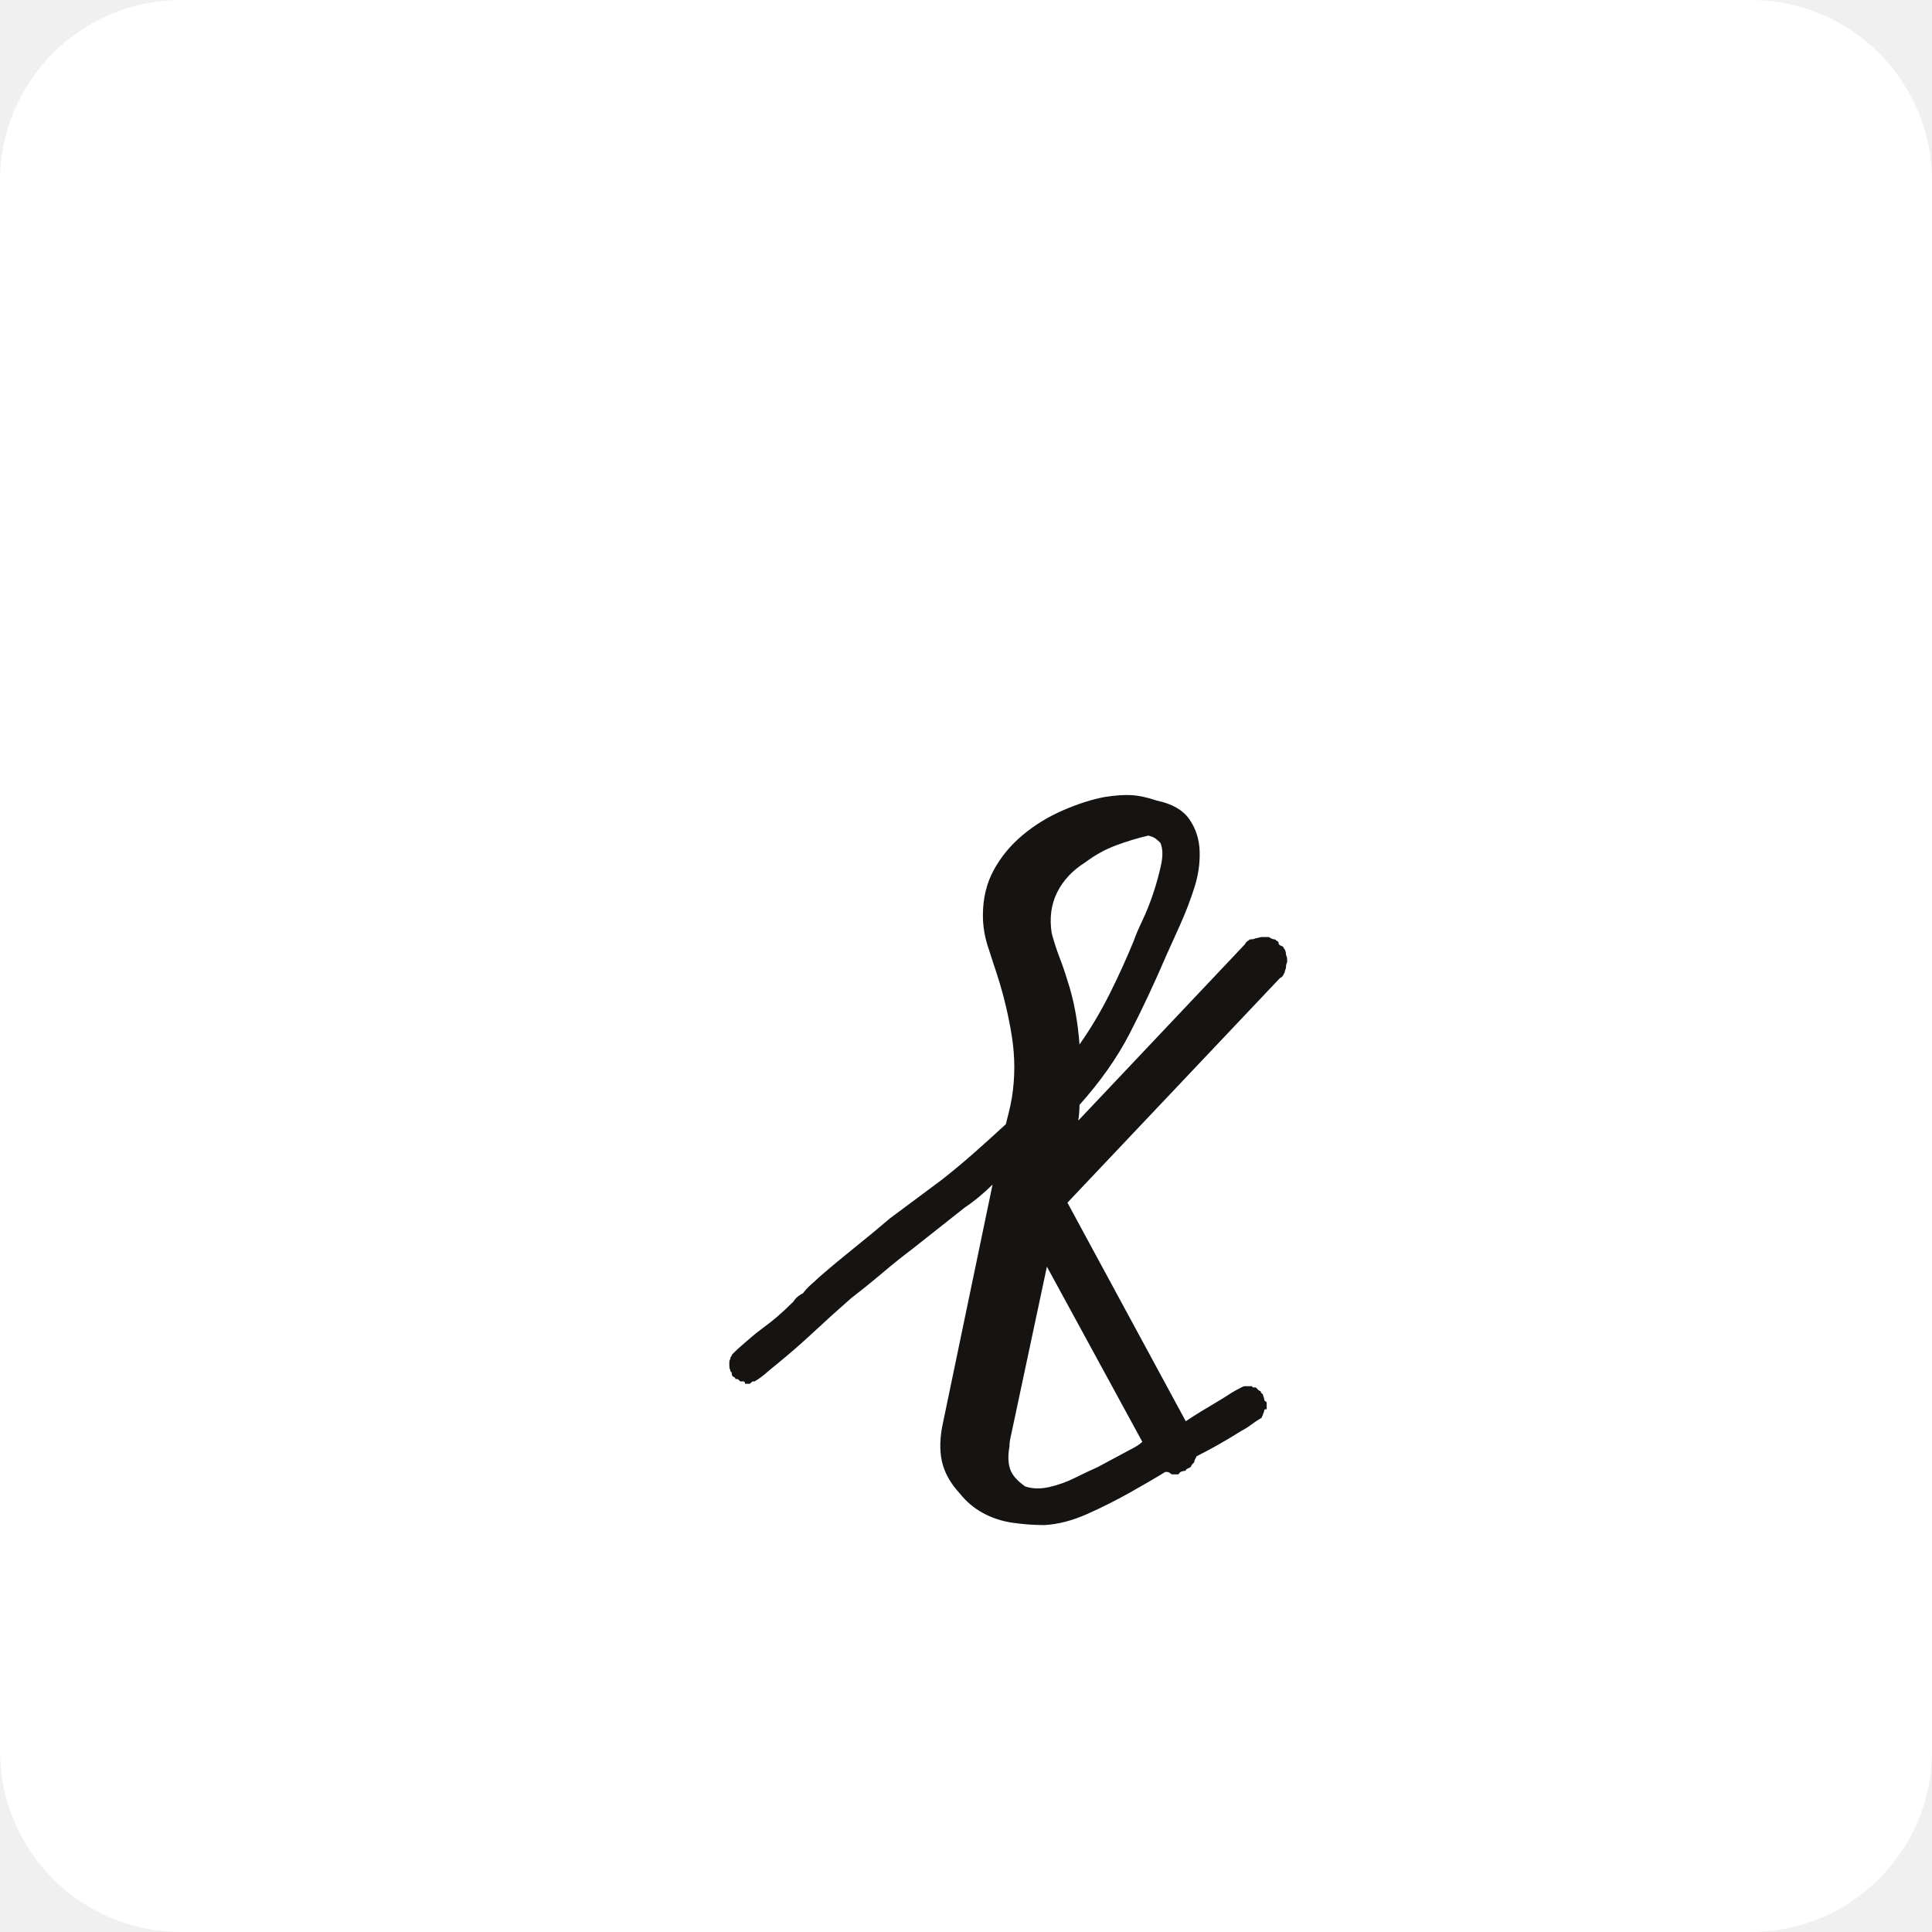
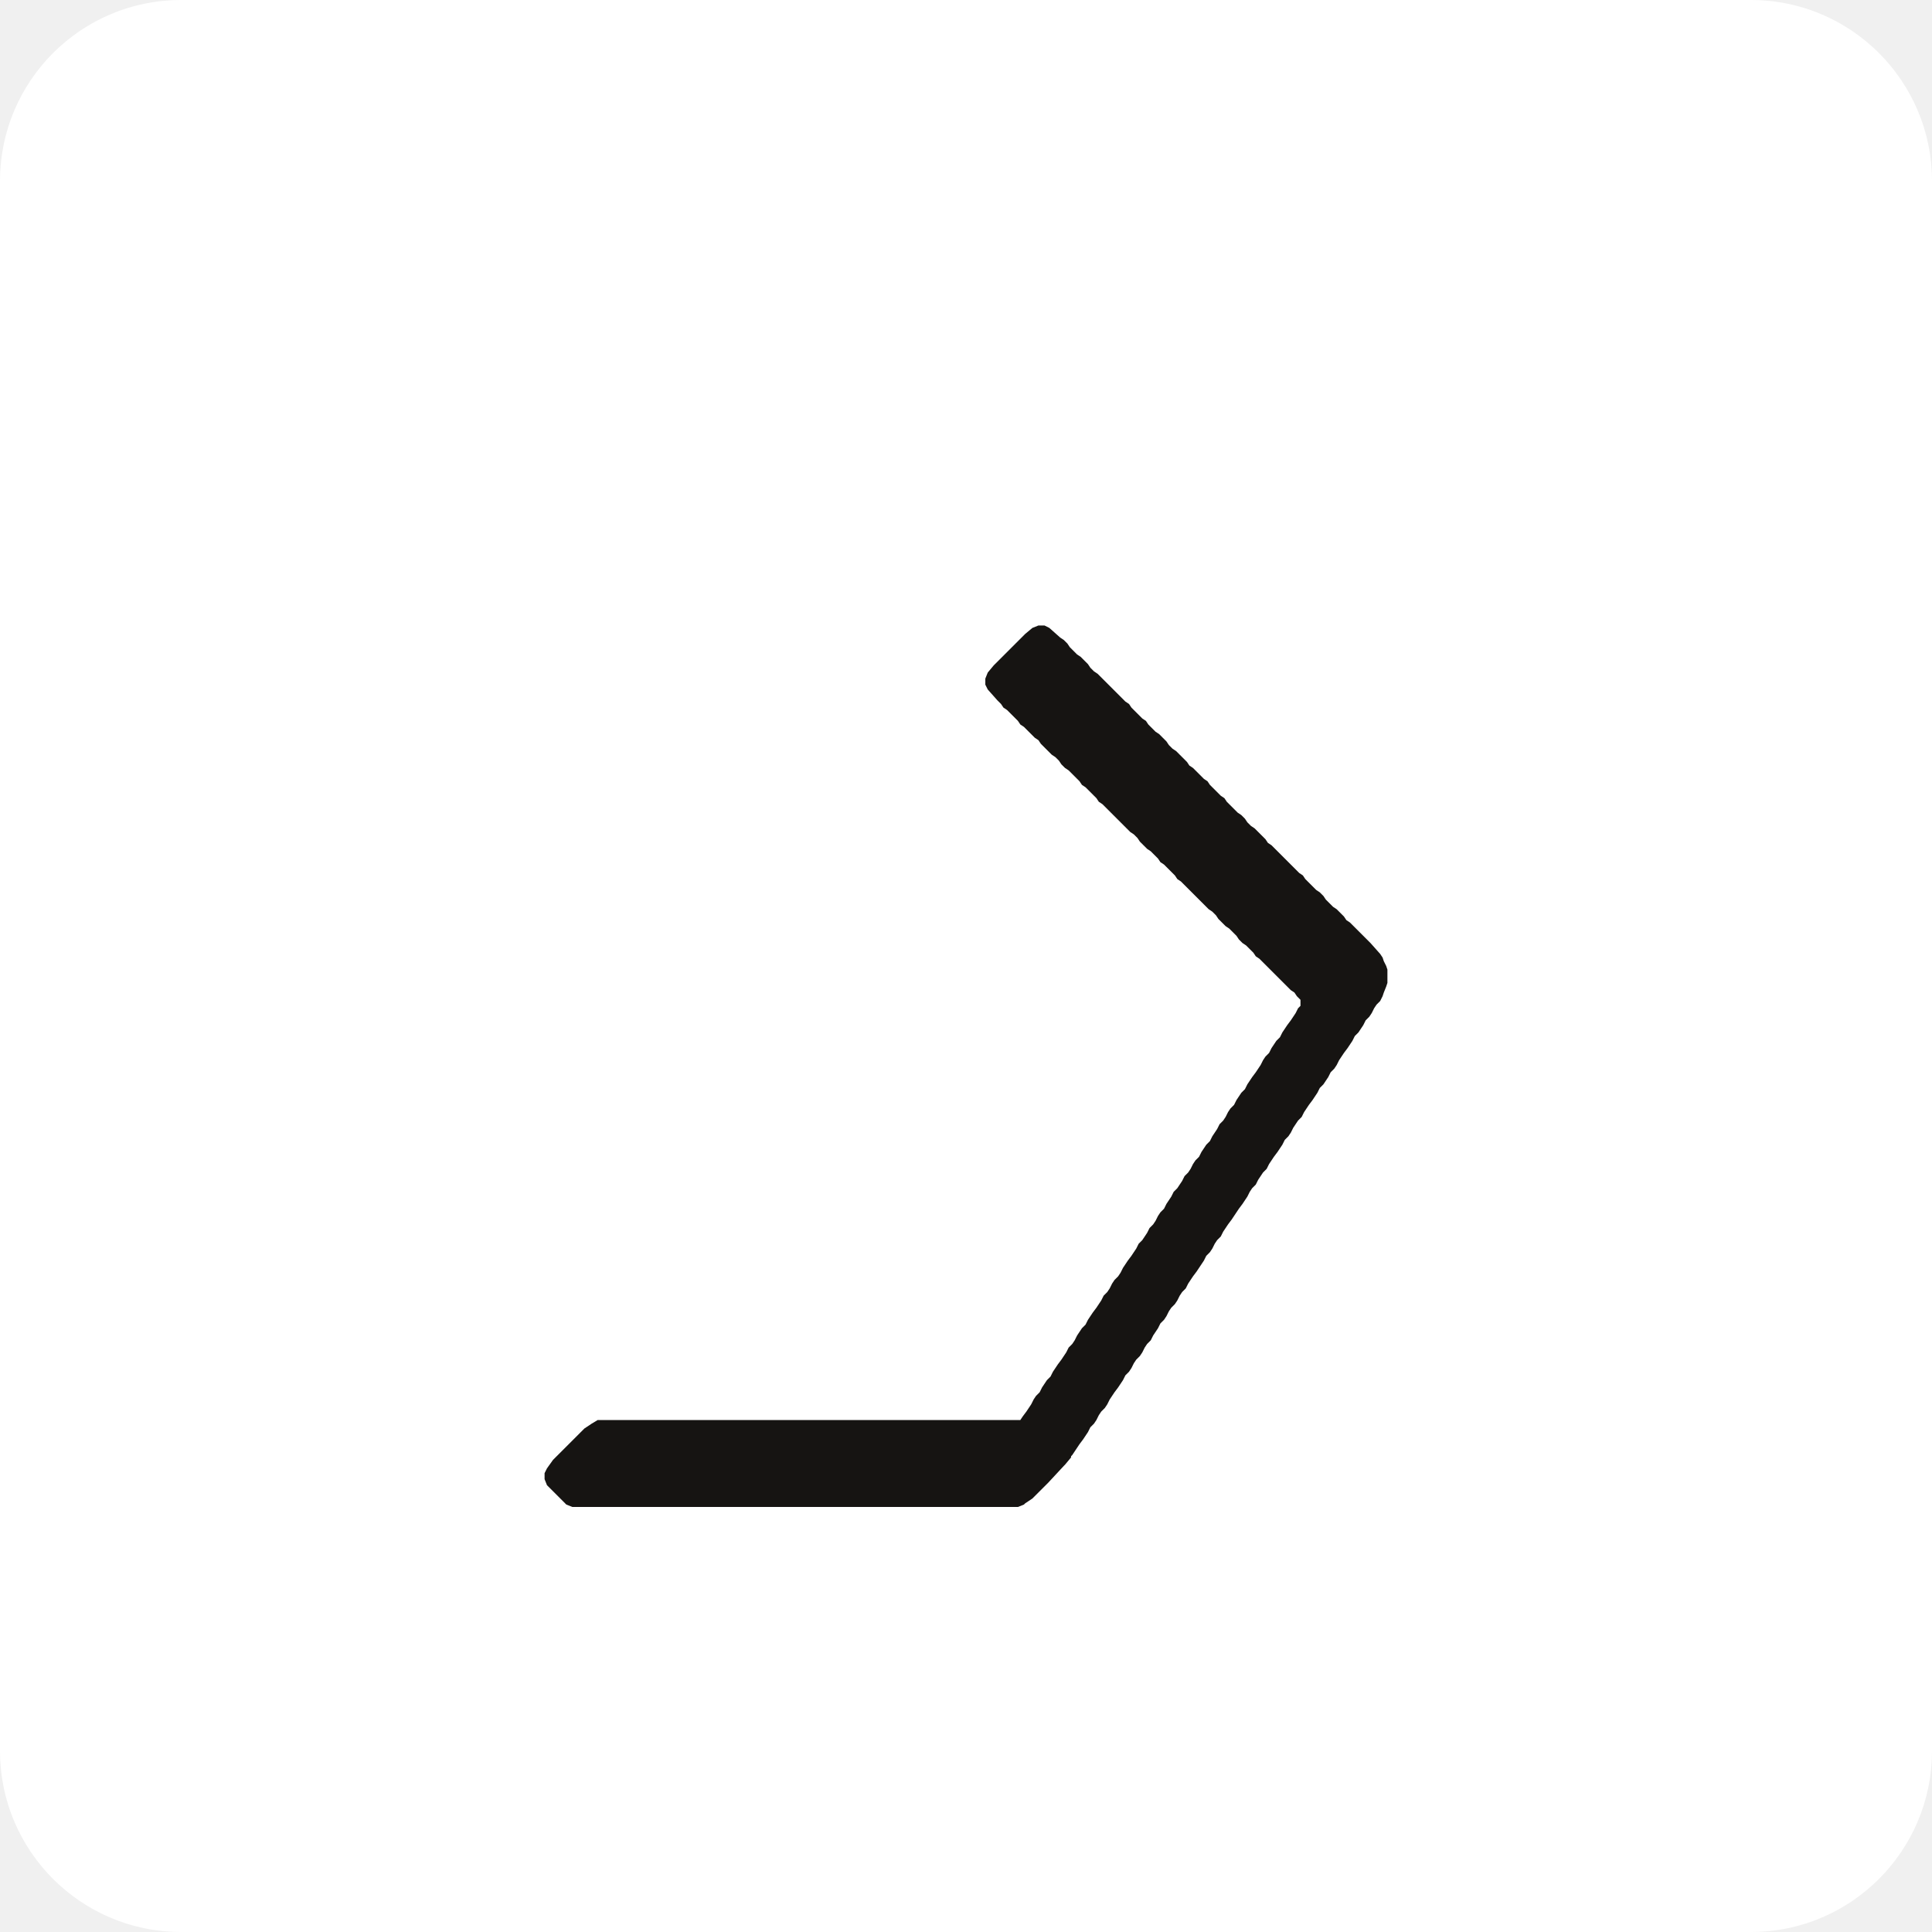
<svg xmlns="http://www.w3.org/2000/svg" width="64" height="64" viewBox="0 0 64 64" role="img" aria-label="U+F0026">
  <rect width="64" height="64" rx="6" fill="#ffffff" />
  <g fill="#161412">
-     <path transform="translate(22.76 49.92) scale(0.04 -0.04)" d="M96 177Q99 181 103.0 184.5Q107 188 109 190Q124 203 139.0 215.0Q154 227 168 239L211 271Q225 282 238.0 293.5Q251 305 264 317Q265 321 266.5 327.0Q268 333 269 339Q273 364 269.0 389.5Q265 415 257 440Q253 452 249.0 464.5Q245 477 245 490Q245 511 254.0 527.5Q263 544 278.0 556.5Q293 569 311.5 577.0Q330 585 346 588Q359 590 368.0 589.5Q377 589 389 585Q408 581 416.0 569.5Q424 558 424.5 543.0Q425 528 420.0 512.5Q415 497 408.5 482.5Q402 468 397 457Q382 422 366.5 392.0Q351 362 325 333Q325 327 324 320L462 466Q463 468 464.0 468.5Q465 469 466 470Q469 470 471 471Q472 471 473.5 471.5Q475 472 476 472Q477 472 479.0 472.0Q481 472 482 472Q483 471 484.5 470.5Q486 470 487 470Q488 469 489.0 468.5Q490 468 490 466Q491 465 492.5 464.5Q494 464 494 463Q495 462 495.5 460.5Q496 459 496 458Q496 457 496.5 456.0Q497 455 497 452Q497 451 496.5 450.0Q496 449 496 447Q496 446 495.5 445.0Q495 444 495 443Q494 441 493.5 440.0Q493 439 491 438L315 252L413 71Q419 75 425.5 79.0Q432 83 438.0 86.5Q444 90 448.5 93.0Q453 96 459 99Q461 100 461.5 100.0Q462 100 463 100Q464 100 465.0 100.0Q466 100 468 100Q468 99 469.0 99.0Q470 99 471 99Q472 98 473.0 97.0Q474 96 475 96Q475 95 475.5 94.5Q476 94 477 93Q477 92 477.5 91.0Q478 90 478 89Q478 88 479.0 87.5Q480 87 480 86Q480 84 480.0 83.0Q480 82 480 81Q478 81 478.0 80.0Q478 79 477 77Q477 76 476.5 75.5Q476 75 476 74Q471 71 467.0 68.0Q463 65 459 63Q440 51 422 42Q421 40 420.5 39.0Q420 38 420 37Q419 36 418.5 35.5Q418 35 417 33Q415 32 414.0 31.5Q413 31 413 30Q412 30 410.0 29.5Q408 29 407 27Q406 27 404.5 27.0Q403 27 402 27Q401 27 400.0 28.0Q399 29 397 29Q397 29 396.5 29.0Q396 29 396 29Q383 21 366.0 11.5Q349 2 331.0 -6.0Q313 -14 296 -15Q289 -15 282.5 -14.5Q276 -14 269 -13Q256 -11 245.0 -5.0Q234 1 226 11Q214 24 211.0 38.0Q208 52 212 70L253 267Q248 262 242.0 257.0Q236 252 230 248L187 214Q175 205 162.0 194.0Q149 183 136 173Q120 159 105.0 145.0Q90 131 74 118Q69 114 65.0 110.5Q61 107 56 104Q55 104 54.5 104.0Q54 104 52 102Q51 102 50.0 102.0Q49 102 48 102Q48 104 46.5 104.0Q45 104 44 104Q43 105 42.5 105.5Q42 106 40 106Q40 107 39.0 107.5Q38 108 38 108Q37 109 37.0 110.5Q37 112 36 112Q36 113 35.5 114.0Q35 115 35 117Q35 117 35.0 118.0Q35 119 35 120Q35 121 35.5 122.0Q36 123 36 124Q37 125 37.0 125.5Q37 126 38 127Q42 131 45.0 133.5Q48 136 52.5 140.0Q57 144 62.5 148.0Q68 152 74 157Q81 163 88 170Q90 173 92.0 174.5Q94 176 96 177ZM377 54 298 199 268 58Q267 54 267 50Q267 51 267 50Q265 39 267.5 31.5Q270 24 280 17Q289 14 300.0 16.5Q311 19 321.0 24.0Q331 29 340 33L368 48Q370 49 372.5 50.5Q375 52 377 54ZM382 556Q369 553 355.5 548.0Q342 543 330 534Q314 524 306.5 509.0Q299 494 302 475Q305 464 308.5 455.0Q312 446 315 436Q319 424 321.5 410.5Q324 397 325 383Q339 403 350.0 425.0Q361 447 370 469Q372 475 377.0 485.5Q382 496 386.0 508.0Q390 520 392.5 531.5Q395 543 392 550Q390 552 388.0 553.5Q386 555 382 556Z" />
+     <path transform="translate(15.24 49.92) scale(0.04 -0.04)" d="M435 681V686L437 691L442 697L455 710L468 723L474 728L479 730H484L488 728L497 720L500 718L503 715L505 712L508 709L511 706L514 704L517 701L520 698L522 695L525 692L528 690L531 687L534 684L537 681L539 679L542 676L545 673L548 670L551 667L554 665L556 662L559 659L562 656L565 653L568 651L570 648L573 645L576 642L579 640L582 637L585 634L587 631L590 628L593 626L596 623L599 620L602 617L604 614L607 612L610 609L613 606L616 603L619 601L621 598L624 595L627 592L630 589L633 587L635 584L638 581L641 578L644 575L647 573L650 570L652 567L655 564L658 562L661 559L664 556L667 553L669 550L672 548L675 545L678 542L681 539L684 536L686 534L689 531L692 528L695 525L698 523L700 520L703 517L706 514L709 511L712 509L715 506L717 503L720 500L723 497L726 495L729 492L732 489L734 486L737 484L740 481L743 478L746 475L749 472L751 470L754 467L762 458L764 455L765 452L767 448L768 445V442V437V434L767 431L765 426L764 423L762 419L759 416L757 413L755 409L753 406L750 403L748 399L746 396L744 393L741 390L739 386L737 383L735 380L732 376L730 373L728 370L726 366L724 363L721 360L719 356L717 353L715 350L712 347L710 343L708 340L706 337L703 333L701 330L699 327L697 323L694 320L692 317L690 314L688 310L686 307L683 304L681 300L679 297L677 294L674 290L672 287L670 284L668 280L665 277L663 274L661 271L659 267L656 264L654 261L652 257L650 254L648 251L645 247L643 244L641 241L639 238L636 234L634 231L632 228L630 224L627 221L625 218L623 214L621 211L618 208L616 204L614 201L612 198L610 195L607 191L605 188L603 185L601 181L598 178L596 175L594 171L592 168L589 165L587 162L585 158L583 155L580 152L578 148L576 145L574 142L572 138L569 135L567 132L565 128L563 125L560 122L558 119L556 115L554 112L551 109L549 105L547 102L545 99L542 95L540 92L538 89L536 85L534 82L531 79L529 76L527 72L525 69L522 66L520 62L518 59L516 56L513 52L511 49L509 46L507 43L506 42V41L501 35L500 34L487 20L474 7L468 3L467 2L462 0H461H456H93L88 2L80 10L72 18L70 23V28L72 32L77 39L90 52L103 65L109 69L114 72H119H464L466 75L469 79L471 82L473 85L475 89L477 92L480 95L482 99L484 102L486 105L489 108L491 112L493 115L495 118L498 122L500 125L502 128L504 132L507 135L509 138L511 142L513 145L515 148L518 151L520 155L522 158L524 161L527 165L529 168L531 171L533 175L536 178L538 181L540 185L542 188L545 191L547 194L549 198L551 201L553 204L556 208L558 211L560 214L562 218L565 221L567 224L569 227L571 231L574 234L576 237L578 241L580 244L583 247L585 251L587 254L589 257L591 261L594 264L596 267L598 270L600 274L603 277L605 280L607 284L609 287L612 290L614 294L616 297L618 300L621 303L623 307L625 310L627 313L629 317L632 320L634 323L636 327L638 330L641 333L643 337L645 340L647 343L650 346L652 350L654 353L656 356L659 360L661 363L663 366L665 370L667 373L670 376L672 380L674 383L676 386L679 389L681 393L683 396L685 399L688 403L690 406L692 409L694 413L696 415V417V419V420L695 421L693 423L691 426L688 428L685 431L682 434L679 437L676 440L674 442L671 445L668 448L665 451L662 454L659 456L657 459L654 462L651 465L648 467L645 470L643 473L640 476L637 479L634 481L631 484L628 487L626 490L623 493L620 495L617 498L614 501L611 504L609 506L606 509L603 512L600 515L597 518L594 520L592 523L589 526L586 529L583 532L580 534L578 537L575 540L572 543L569 545L566 548L563 551L561 554L558 557L555 559L552 562L549 565L546 568L544 570L541 573L538 576L535 579L532 582L529 584L527 587L524 590L521 593L518 596L515 598L513 601L510 604L507 607L504 610L501 612L498 615L496 618L493 621L490 623L487 626L484 629L481 632L479 635L476 637L473 640L470 643L467 646L464 648L462 651L459 654L456 657L453 660L450 662L448 665L445 668L437 677Z" />
  </g>
</svg>
